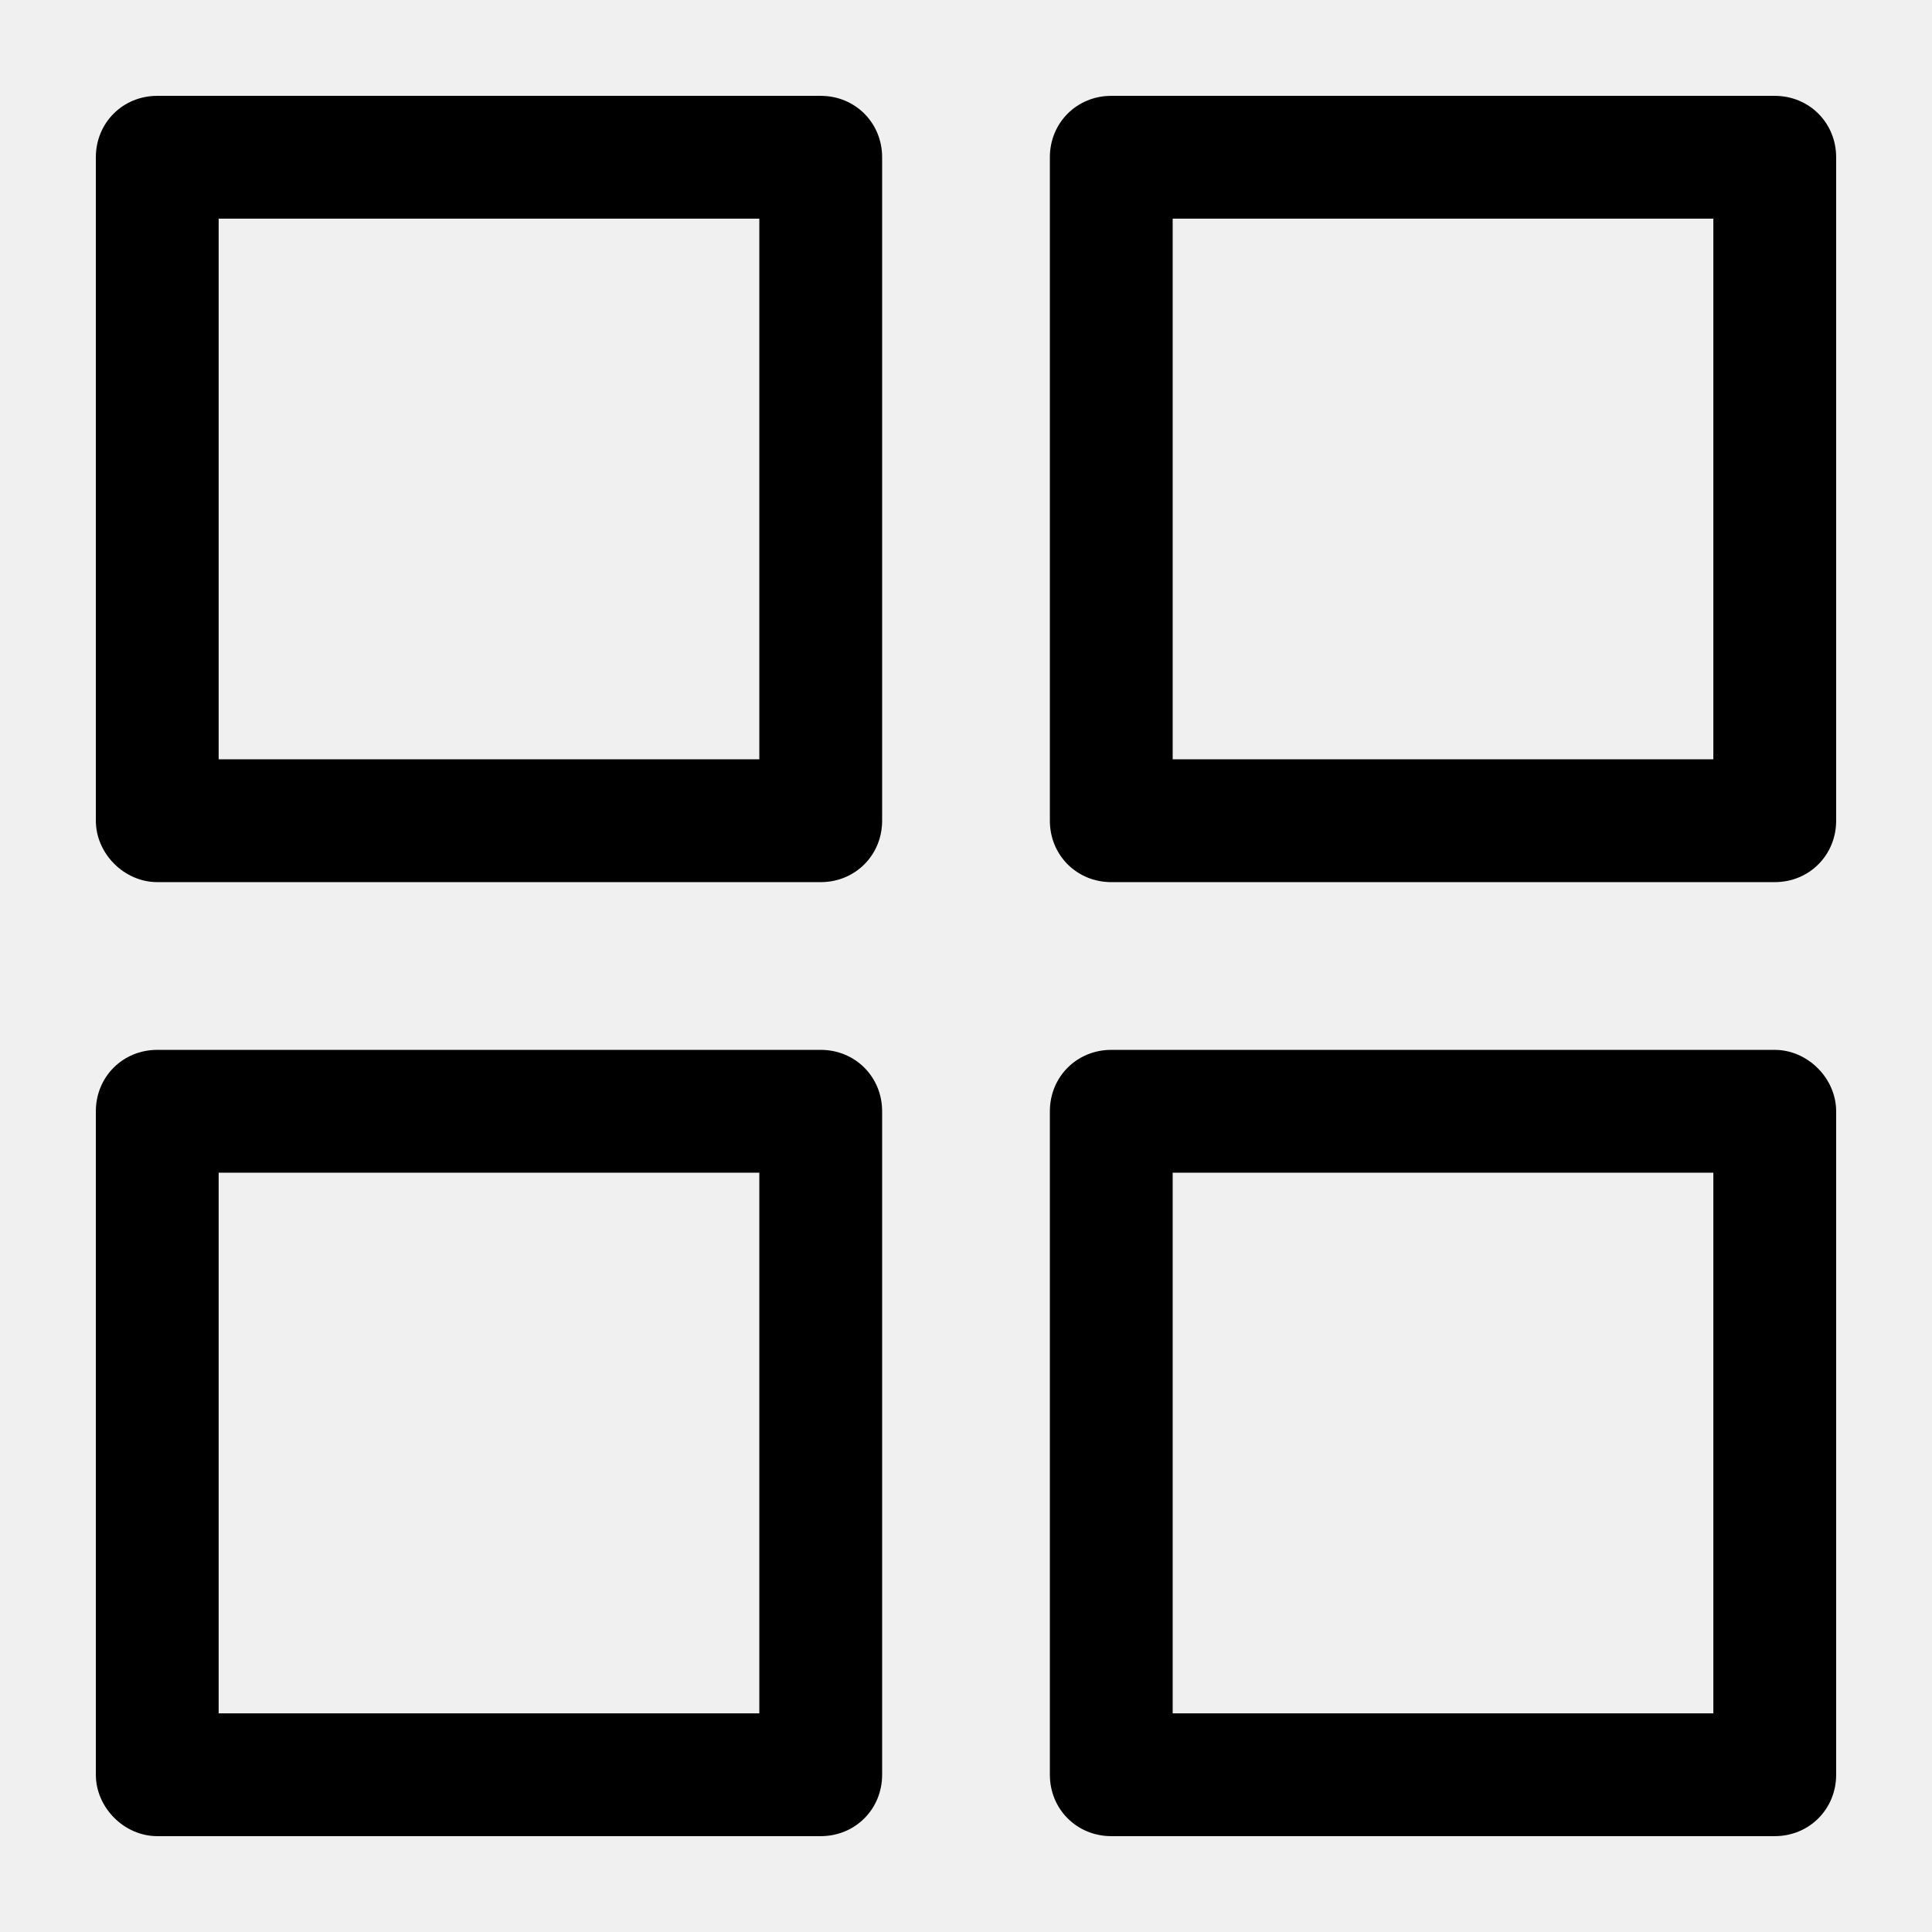
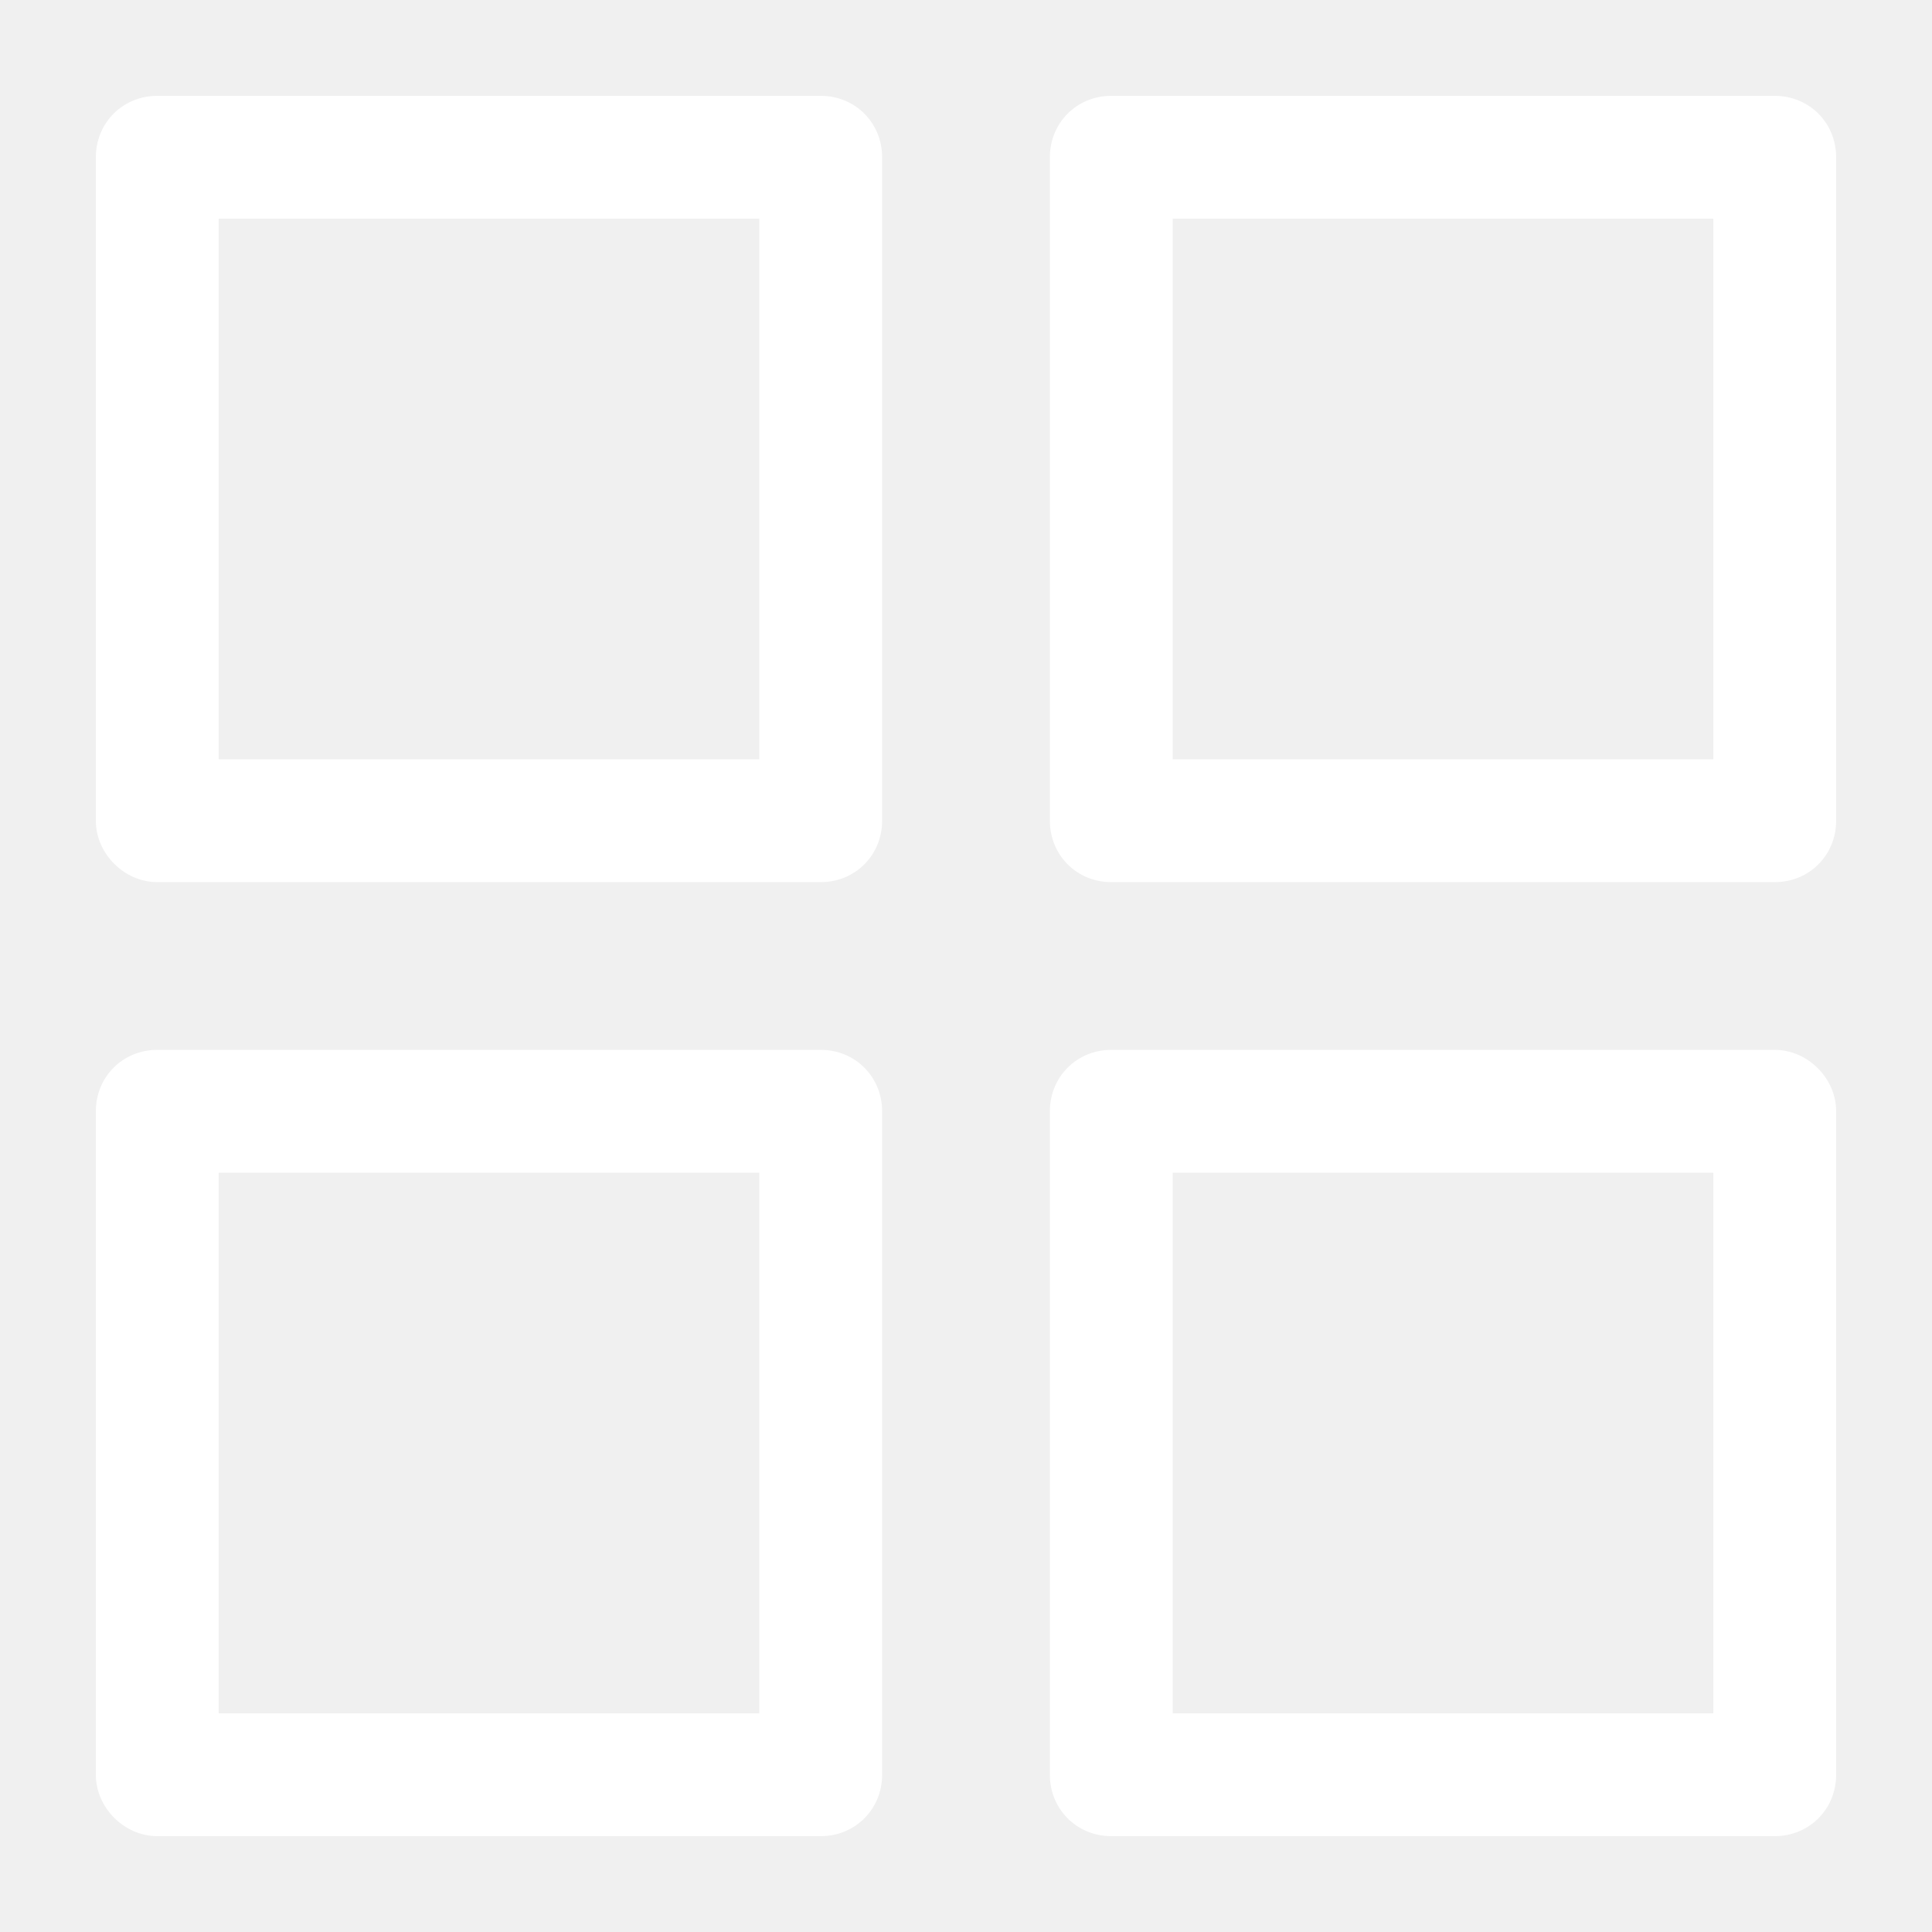
<svg xmlns="http://www.w3.org/2000/svg" version="1.1" viewBox="0 0 129 129" enable-background="new 0 0 129 129">
  <g>
    <g>
-       <path d="m10.5,58.9h44.3c2.3,0 4.1-1.8 4.1-4.1v-44.3c0-2.3-1.8-4.1-4.1-4.1h-44.3c-2.3,0-4.1,1.8-4.1,4.1v44.3c0,2.2 1.9,4.1 4.1,4.1zm4.1-44.3h36.1v36.1h-36.1v-36.1z" />
-       <path d="m122.6,10.5c0-2.3-1.8-4.1-4.1-4.1h-44.3c-2.3,0-4.1,1.8-4.1,4.1v44.3c0,2.3 1.8,4.1 4.1,4.1h44.3c2.3,0 4.1-1.8 4.1-4.1v-44.3zm-8.2,40.2h-36.1v-36.1h36.1v36.1z" />
-       <path d="m10.5,122.6h44.3c2.3,0 4.1-1.8 4.1-4.1v-44.3c0-2.3-1.8-4.1-4.1-4.1h-44.3c-2.3,0-4.1,1.8-4.1,4.1v44.3c0,2.2 1.9,4.1 4.1,4.1zm4.1-44.3h36.1v36.1h-36.1v-36.1z" />
-       <path d="m118.5,70.1h-44.3c-2.3,0-4.1,1.8-4.1,4.1v44.3c0,2.3 1.8,4.1 4.1,4.1h44.3c2.3,0 4.1-1.8 4.1-4.1v-44.3c0-2.2-1.9-4.1-4.1-4.1zm-4.1,44.3h-36.1v-36.1h36.1v36.1z" />
+       <path fill="white" d="m10.5,58.9h44.3c2.3,0 4.1-1.8 4.1-4.1v-44.3c0-2.3-1.8-4.1-4.1-4.1h-44.3c-2.3,0-4.1,1.8-4.1,4.1v44.3c0,2.2 1.9,4.1 4.1,4.1zm4.1-44.3h36.1v36.1h-36.1v-36.1z" />
+       <path fill="white" d="m122.6,10.5c0-2.3-1.8-4.1-4.1-4.1h-44.3c-2.3,0-4.1,1.8-4.1,4.1v44.3c0,2.3 1.8,4.1 4.1,4.1h44.3c2.3,0 4.1-1.8 4.1-4.1v-44.3zm-8.2,40.2h-36.1v-36.1h36.1v36.1z" />
+       <path fill="white" d="m10.5,122.6h44.3c2.3,0 4.1-1.8 4.1-4.1v-44.3c0-2.3-1.8-4.1-4.1-4.1h-44.3c-2.3,0-4.1,1.8-4.1,4.1v44.3c0,2.2 1.9,4.1 4.1,4.1zm4.1-44.3h36.1v36.1h-36.1v-36.1z" />
+       <path fill="white" d="m118.5,70.1h-44.3c-2.3,0-4.1,1.8-4.1,4.1v44.3c0,2.3 1.8,4.1 4.1,4.1h44.3c2.3,0 4.1-1.8 4.1-4.1v-44.3c0-2.2-1.9-4.1-4.1-4.1zm-4.1,44.3h-36.1v-36.1h36.1v36.1z" />
    </g>
  </g>
</svg>
